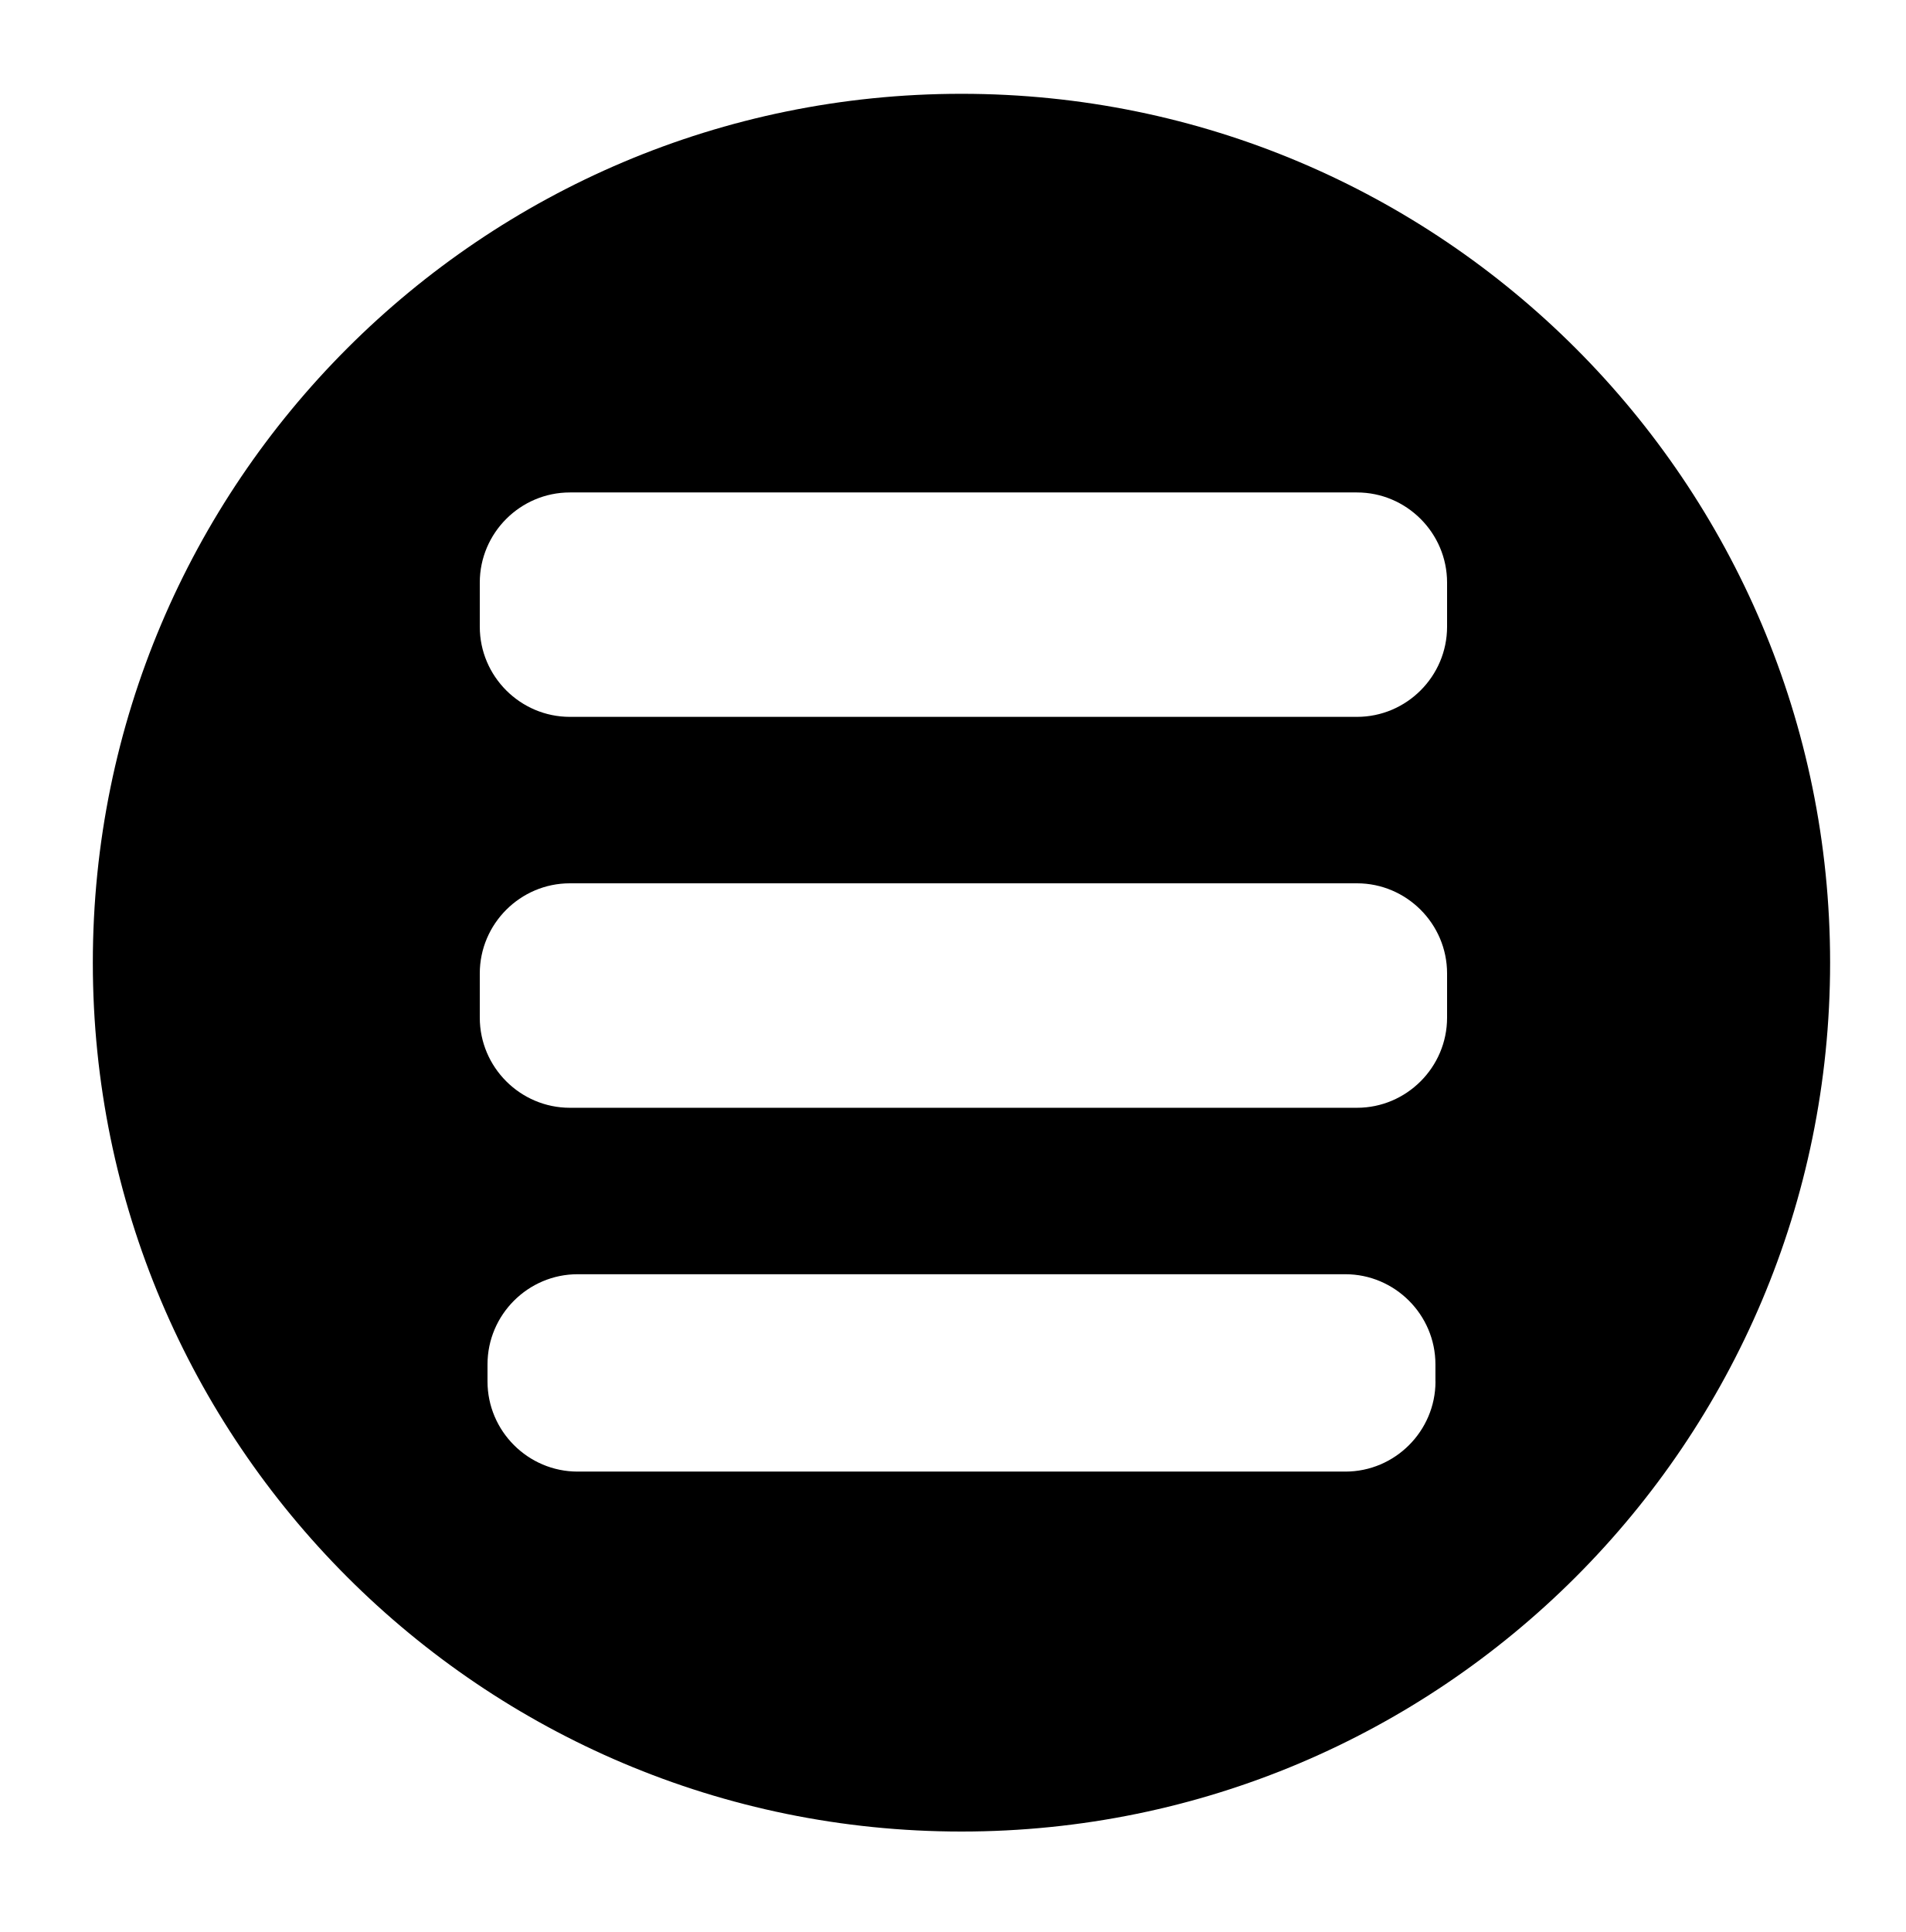
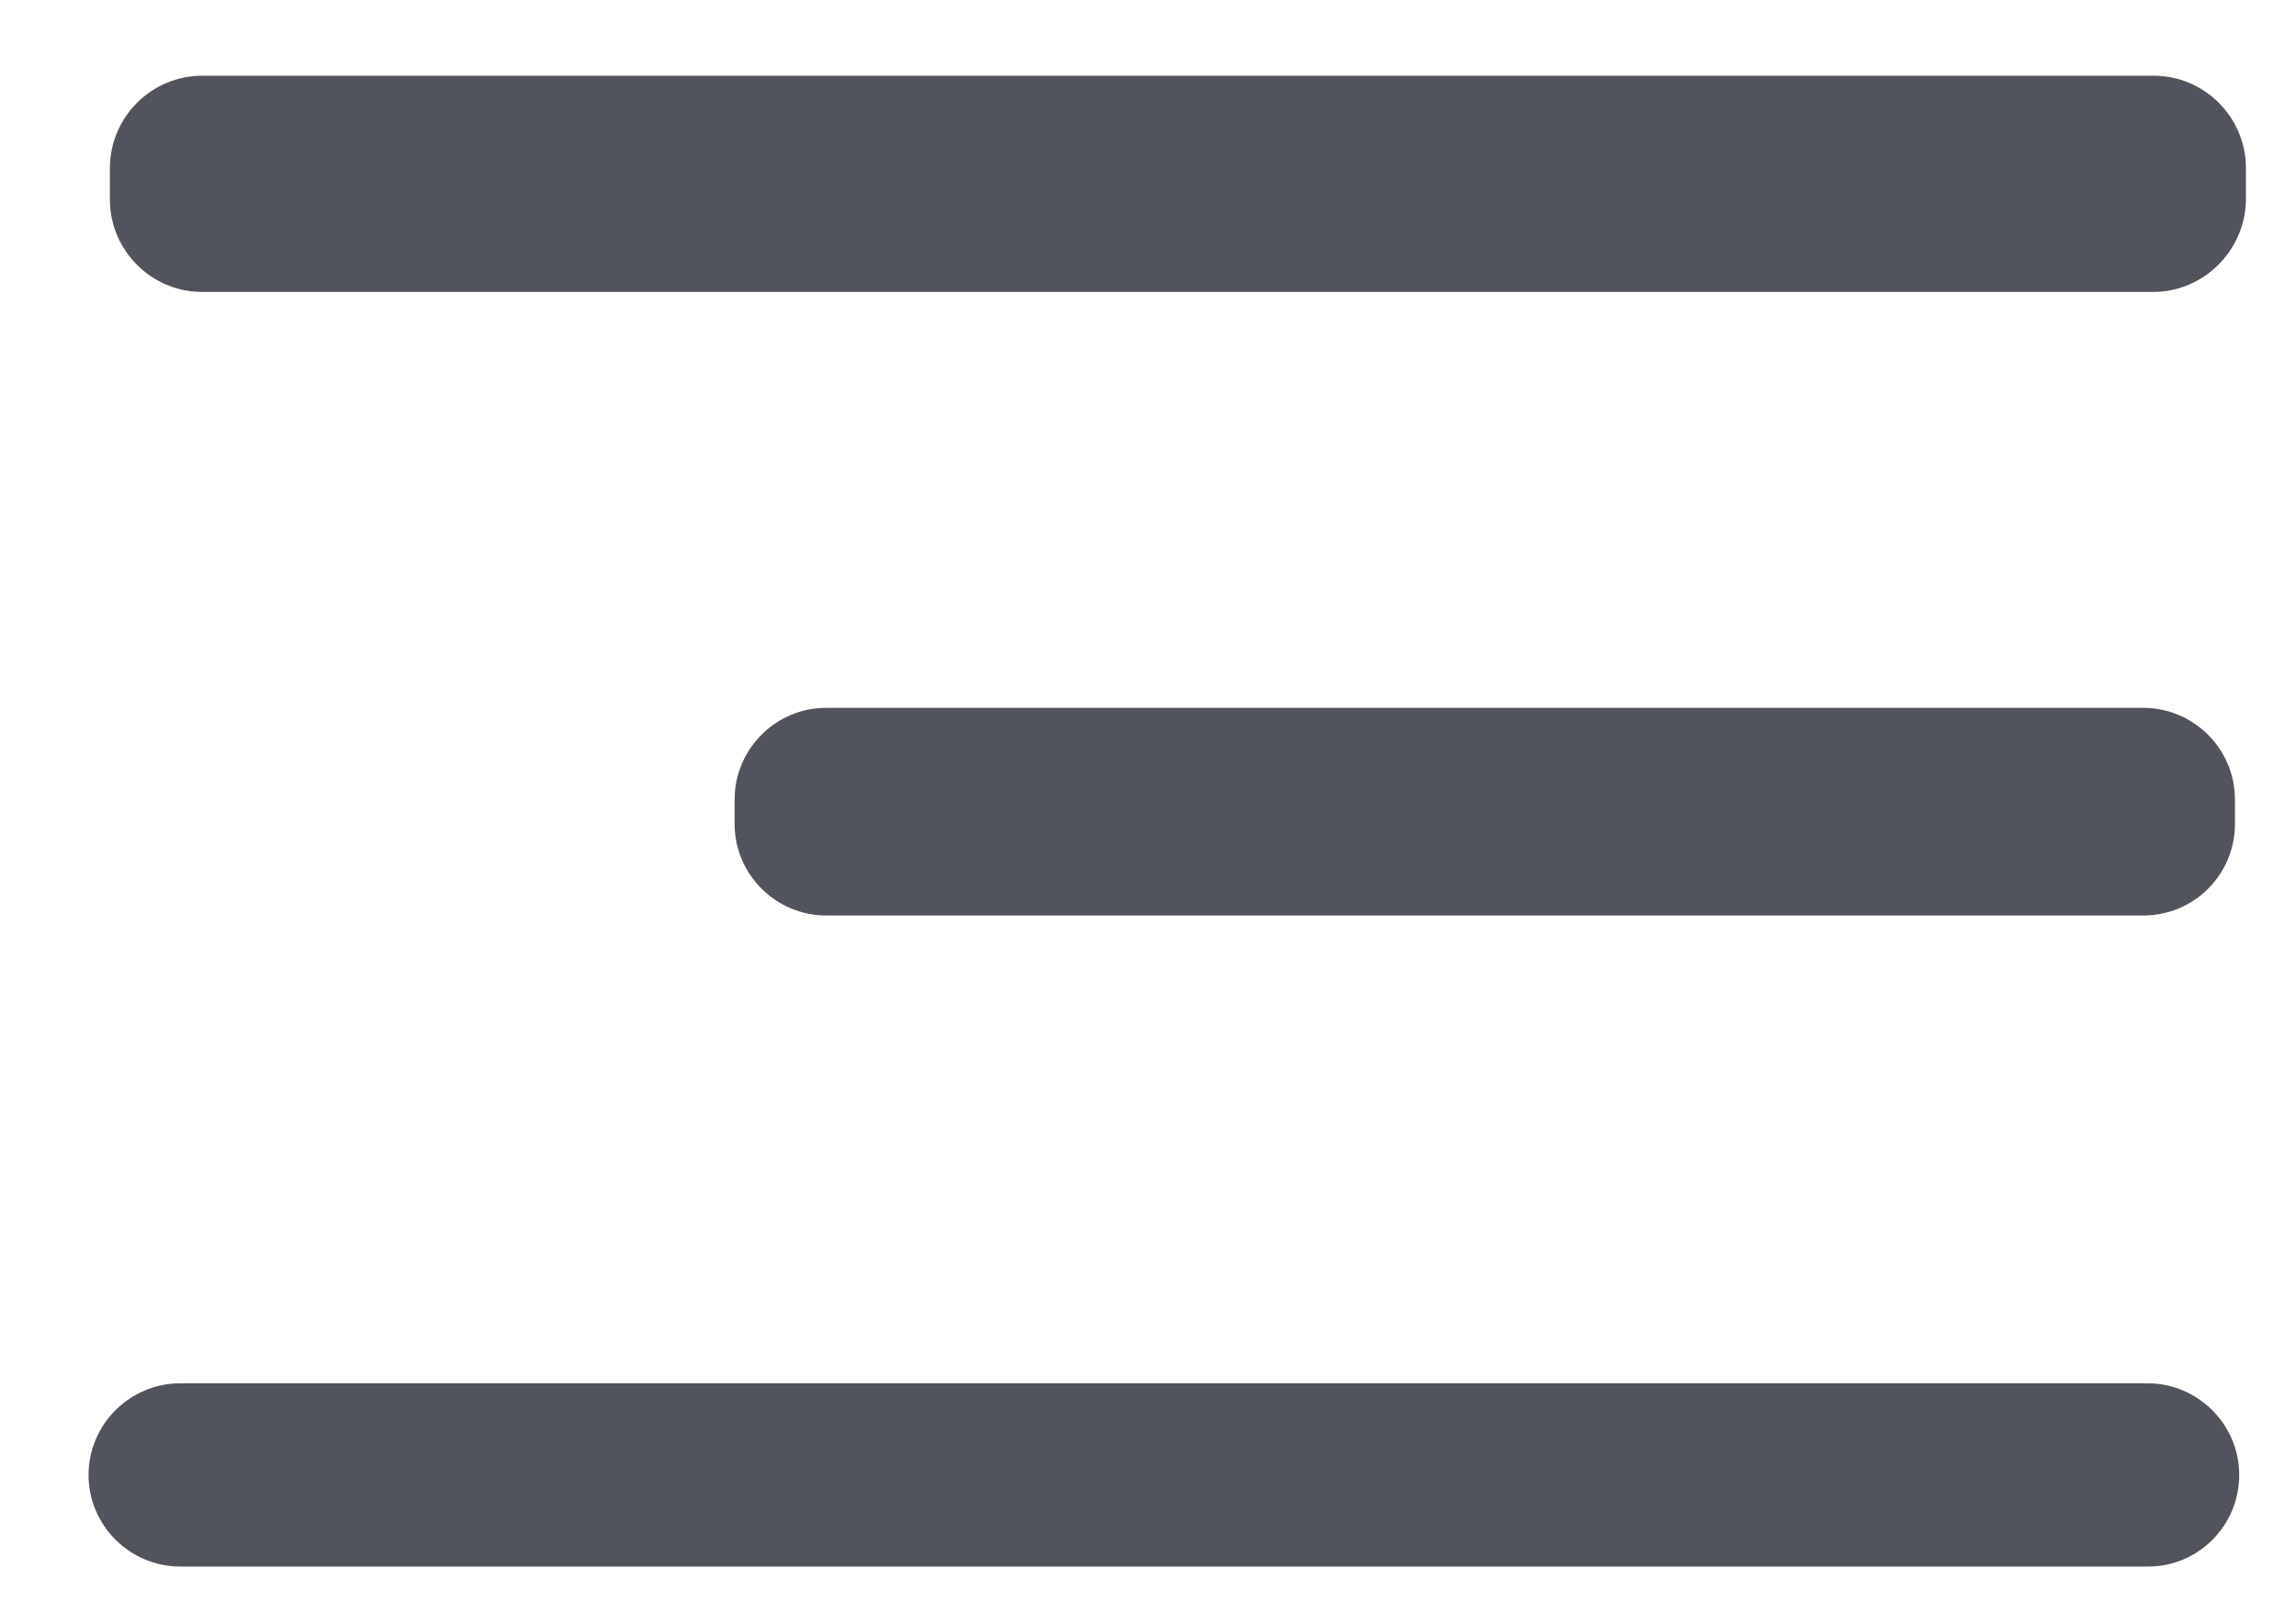
- <svg xmlns="http://www.w3.org/2000/svg" version="1.1" id="Layer_1" x="0px" y="0px" viewBox="0 0 320.68 325" style="enable-background:new 0 0 320.68 325;" xml:space="preserve">
+ <svg xmlns="http://www.w3.org/2000/svg" version="1.1" id="Layer_1" x="0px" y="0px" viewBox="0 0 376 265.8" style="enable-background:new 0 0 376 265.8;" xml:space="preserve">
+   <style type="text/css">
+ 	.st0{fill:#51545A;}
+ </style>
  <g>
-     <path d="M161.78,15.78c-80.72,0-146.16,65.44-146.16,146.16S81.06,308.1,161.78,308.1s146.16-65.44,146.16-146.16   S242.5,15.78,161.78,15.78z M241.54,232.39c0,8.34-6.82,15.16-15.16,15.16H97.19c-8.34,0-15.16-6.82-15.16-15.16v-2.88   c0-8.34,6.82-15.16,15.16-15.16h129.18c8.34,0,15.16,6.82,15.16,15.16V232.39z M243.49,171.19c0,8.34-6.82,15.16-15.16,15.16H95.89   c-8.34,0-15.16-6.82-15.16-15.16v-7.44c0-8.34,6.82-15.16,15.16-15.16h132.44c8.34,0,15.16,6.82,15.16,15.16V171.19z    M243.49,105.43c0,8.34-6.82,15.16-15.16,15.16H95.89c-8.34,0-15.16-6.82-15.16-15.16V98c0-8.34,6.82-15.16,15.16-15.16h132.44   c8.34,0,15.16,6.82,15.16,15.16V105.43z" />
+     <path class="st0" d="M352.6,47.8H33.1C24.8,47.8,18,41,18,32.7v-5.2c0-8.3,6.8-15.1,15.1-15.1h319.6c8.3,0,15.1,6.8,15.1,15.1v5.2   C367.7,41,360.9,47.8,352.6,47.8z" />
+     <path class="st0" d="M351,149.9H135.3c-8.2,0-15-6.7-15-15v-4c0-8.2,6.7-15,15-15H351c8.2,0,15,6.7,15,15v4   C366,143.2,359.3,149.9,351,149.9z" />
+     <path class="st0" d="M351.8,256.5H29.5c-8.2,0-15-6.7-15-15v0c0-8.2,6.7-15,15-15h322.2c8.2,0,15,6.7,15,15v0   C366.7,249.8,360,256.5,351.8,256.5z" />
  </g>
</svg>
